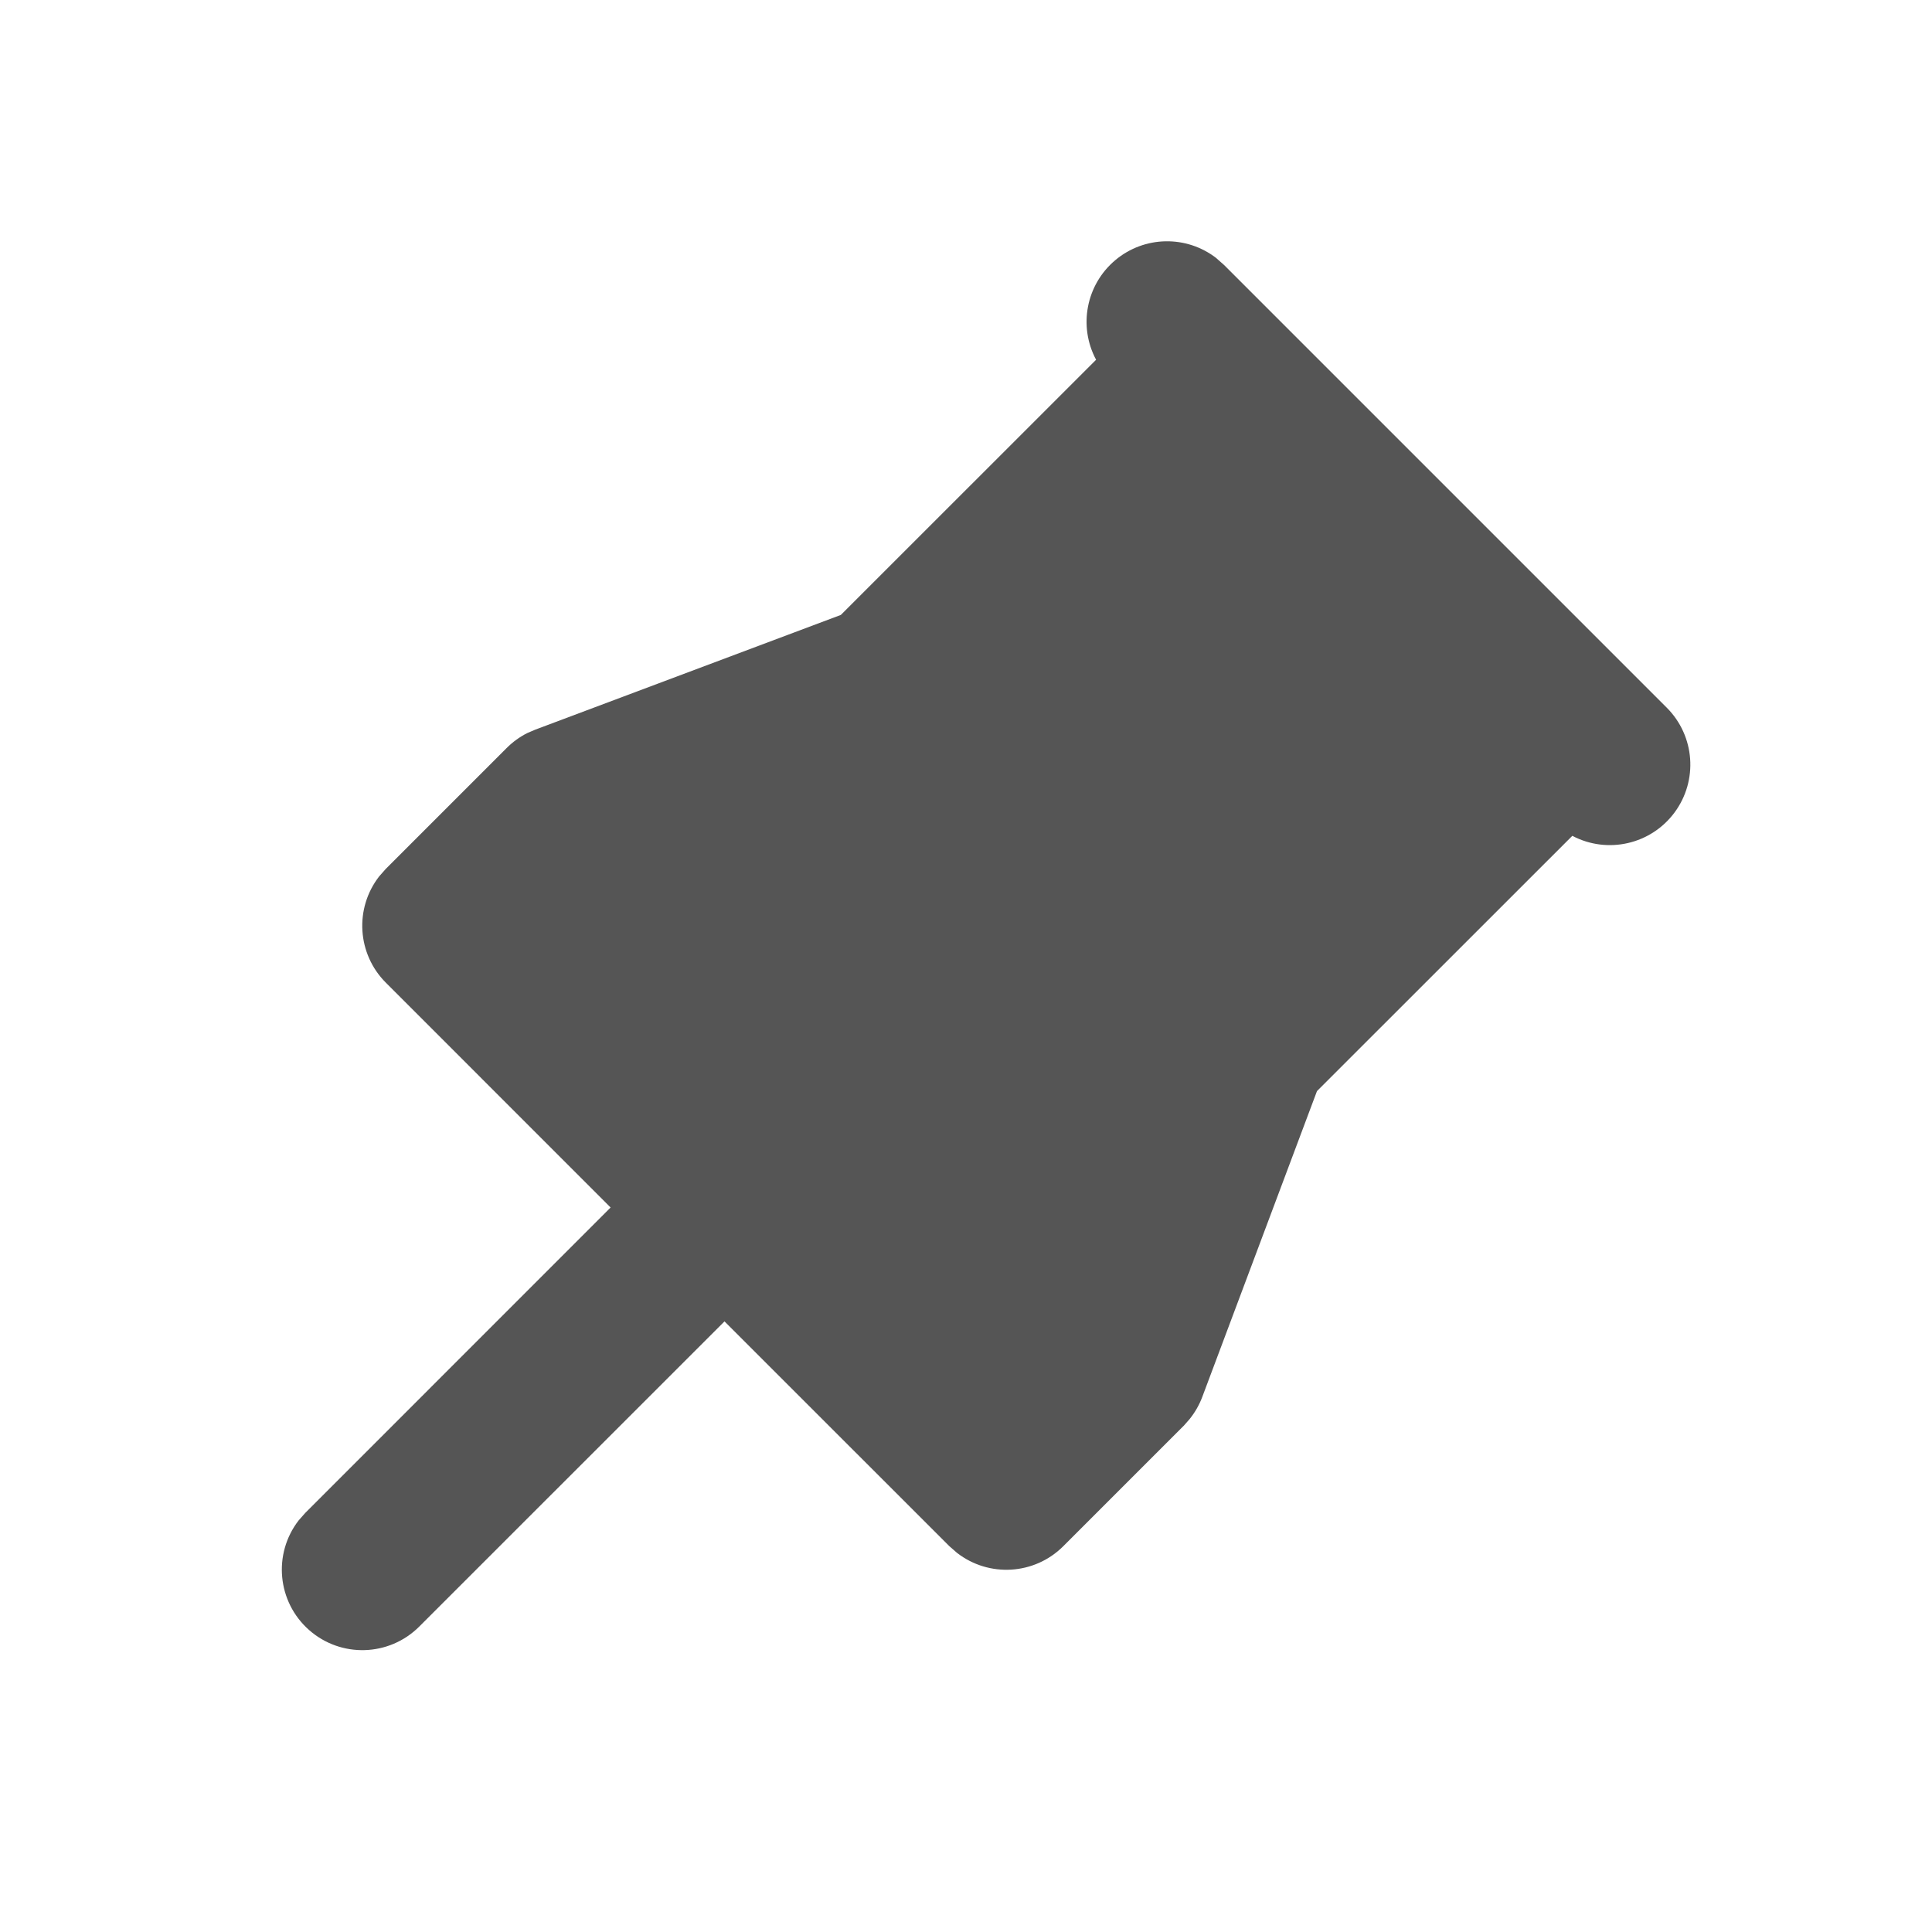
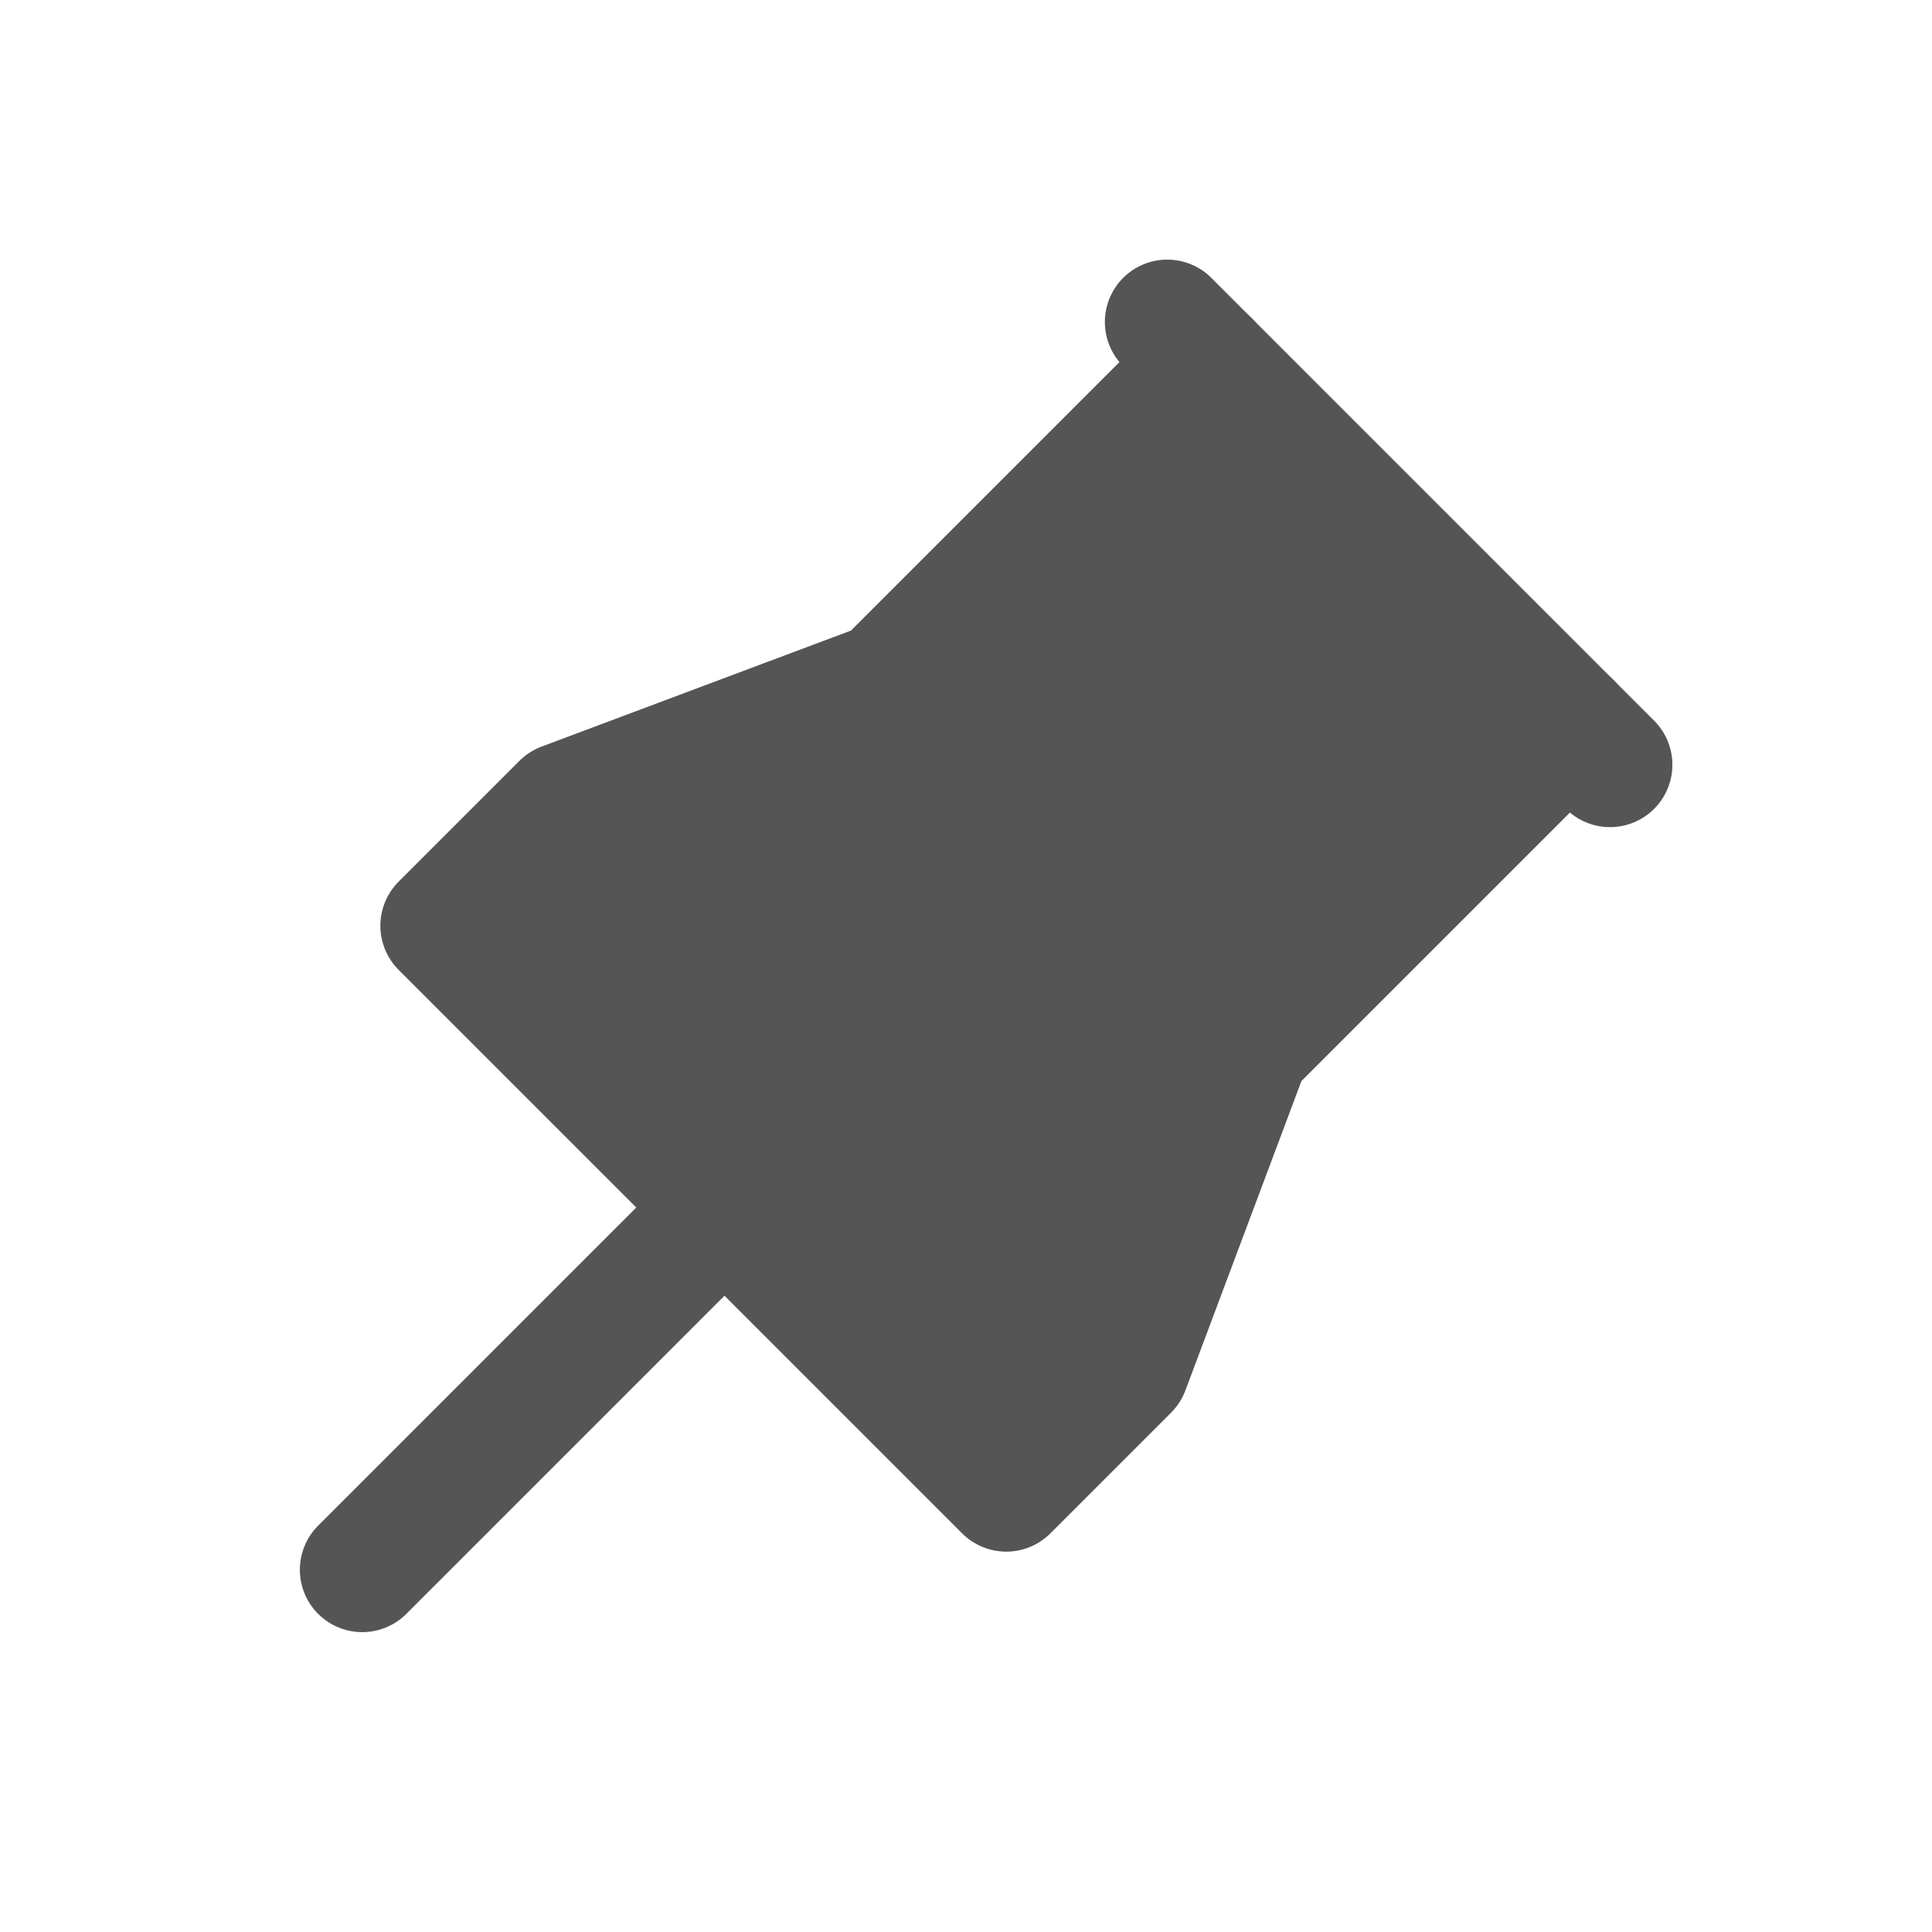
- <svg xmlns="http://www.w3.org/2000/svg" width="25" height="25" viewBox="0 0 24 24" stroke-width="1.8" fill="#555555">
+ <svg xmlns="http://www.w3.org/2000/svg" width="25" height="25" viewBox="0 0 24 24" fill="#555555" stroke="#555555" stroke-width="1.55" stroke-linecap="round" stroke-linejoin="round">
  <path stroke="none" d="M0 0h24v24H0z" fill="none" />
-   <path d="M15.113 3.21l.094 .083l5.5 5.5a1 1 0 0 1 -1.175 1.59l-3.172 3.171l-1.424 3.797a1 1 0 0 1 -.158 .277l-.07 .08l-1.5 1.5a1 1 0 0 1 -1.32 .082l-.095 -.083l-2.793 -2.792l-3.793 3.792a1 1 0 0 1 -1.497 -1.32l.083 -.094l3.792 -3.793l-2.792 -2.793a1 1 0 0 1 -.083 -1.32l.083 -.094l1.5 -1.5a1 1 0 0 1 .258 -.187l.098 -.042l3.796 -1.425l3.171 -3.17a1 1 0 0 1 1.497 -1.26z" />
+   <path d="M15 4.5l-4 4l-4 1.5l-1.5 1.5l7 7l1.5 -1.5l1.5 -4l4 -4" />
+   <path d="M9 15l-4.5 4.5" />
+   <path d="M14.5 4l5.5 5.5" />
</svg>
